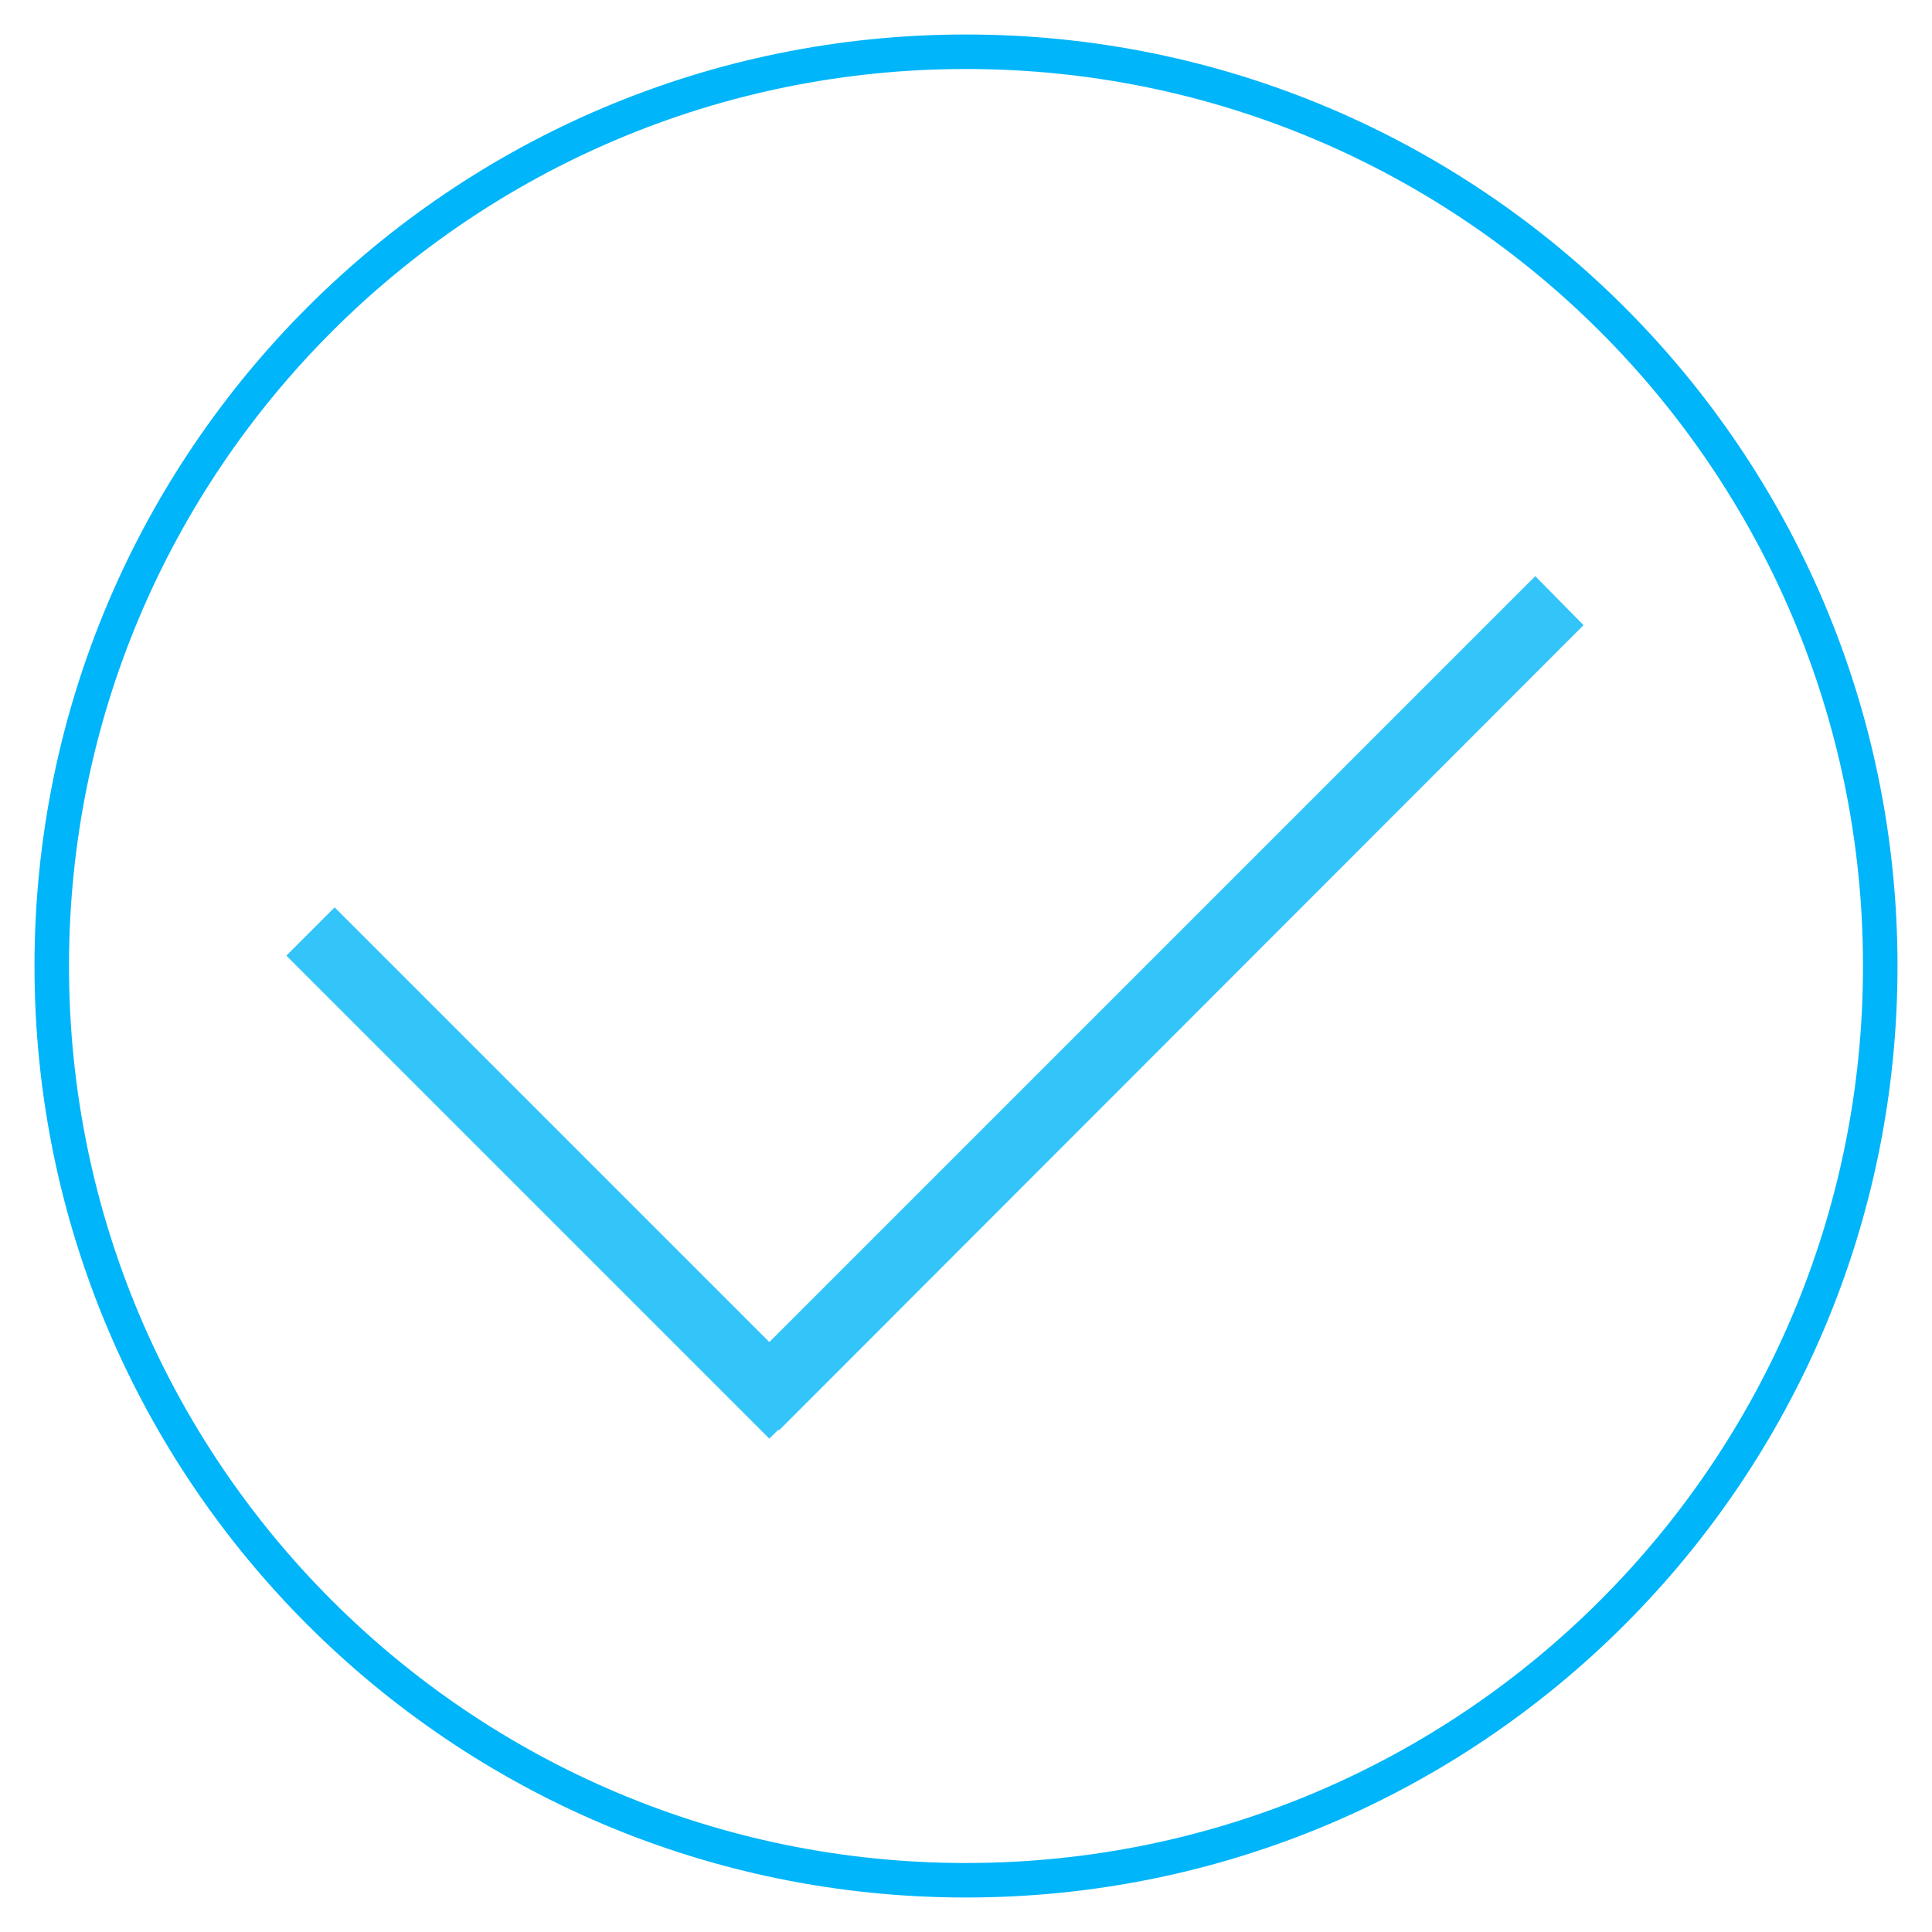
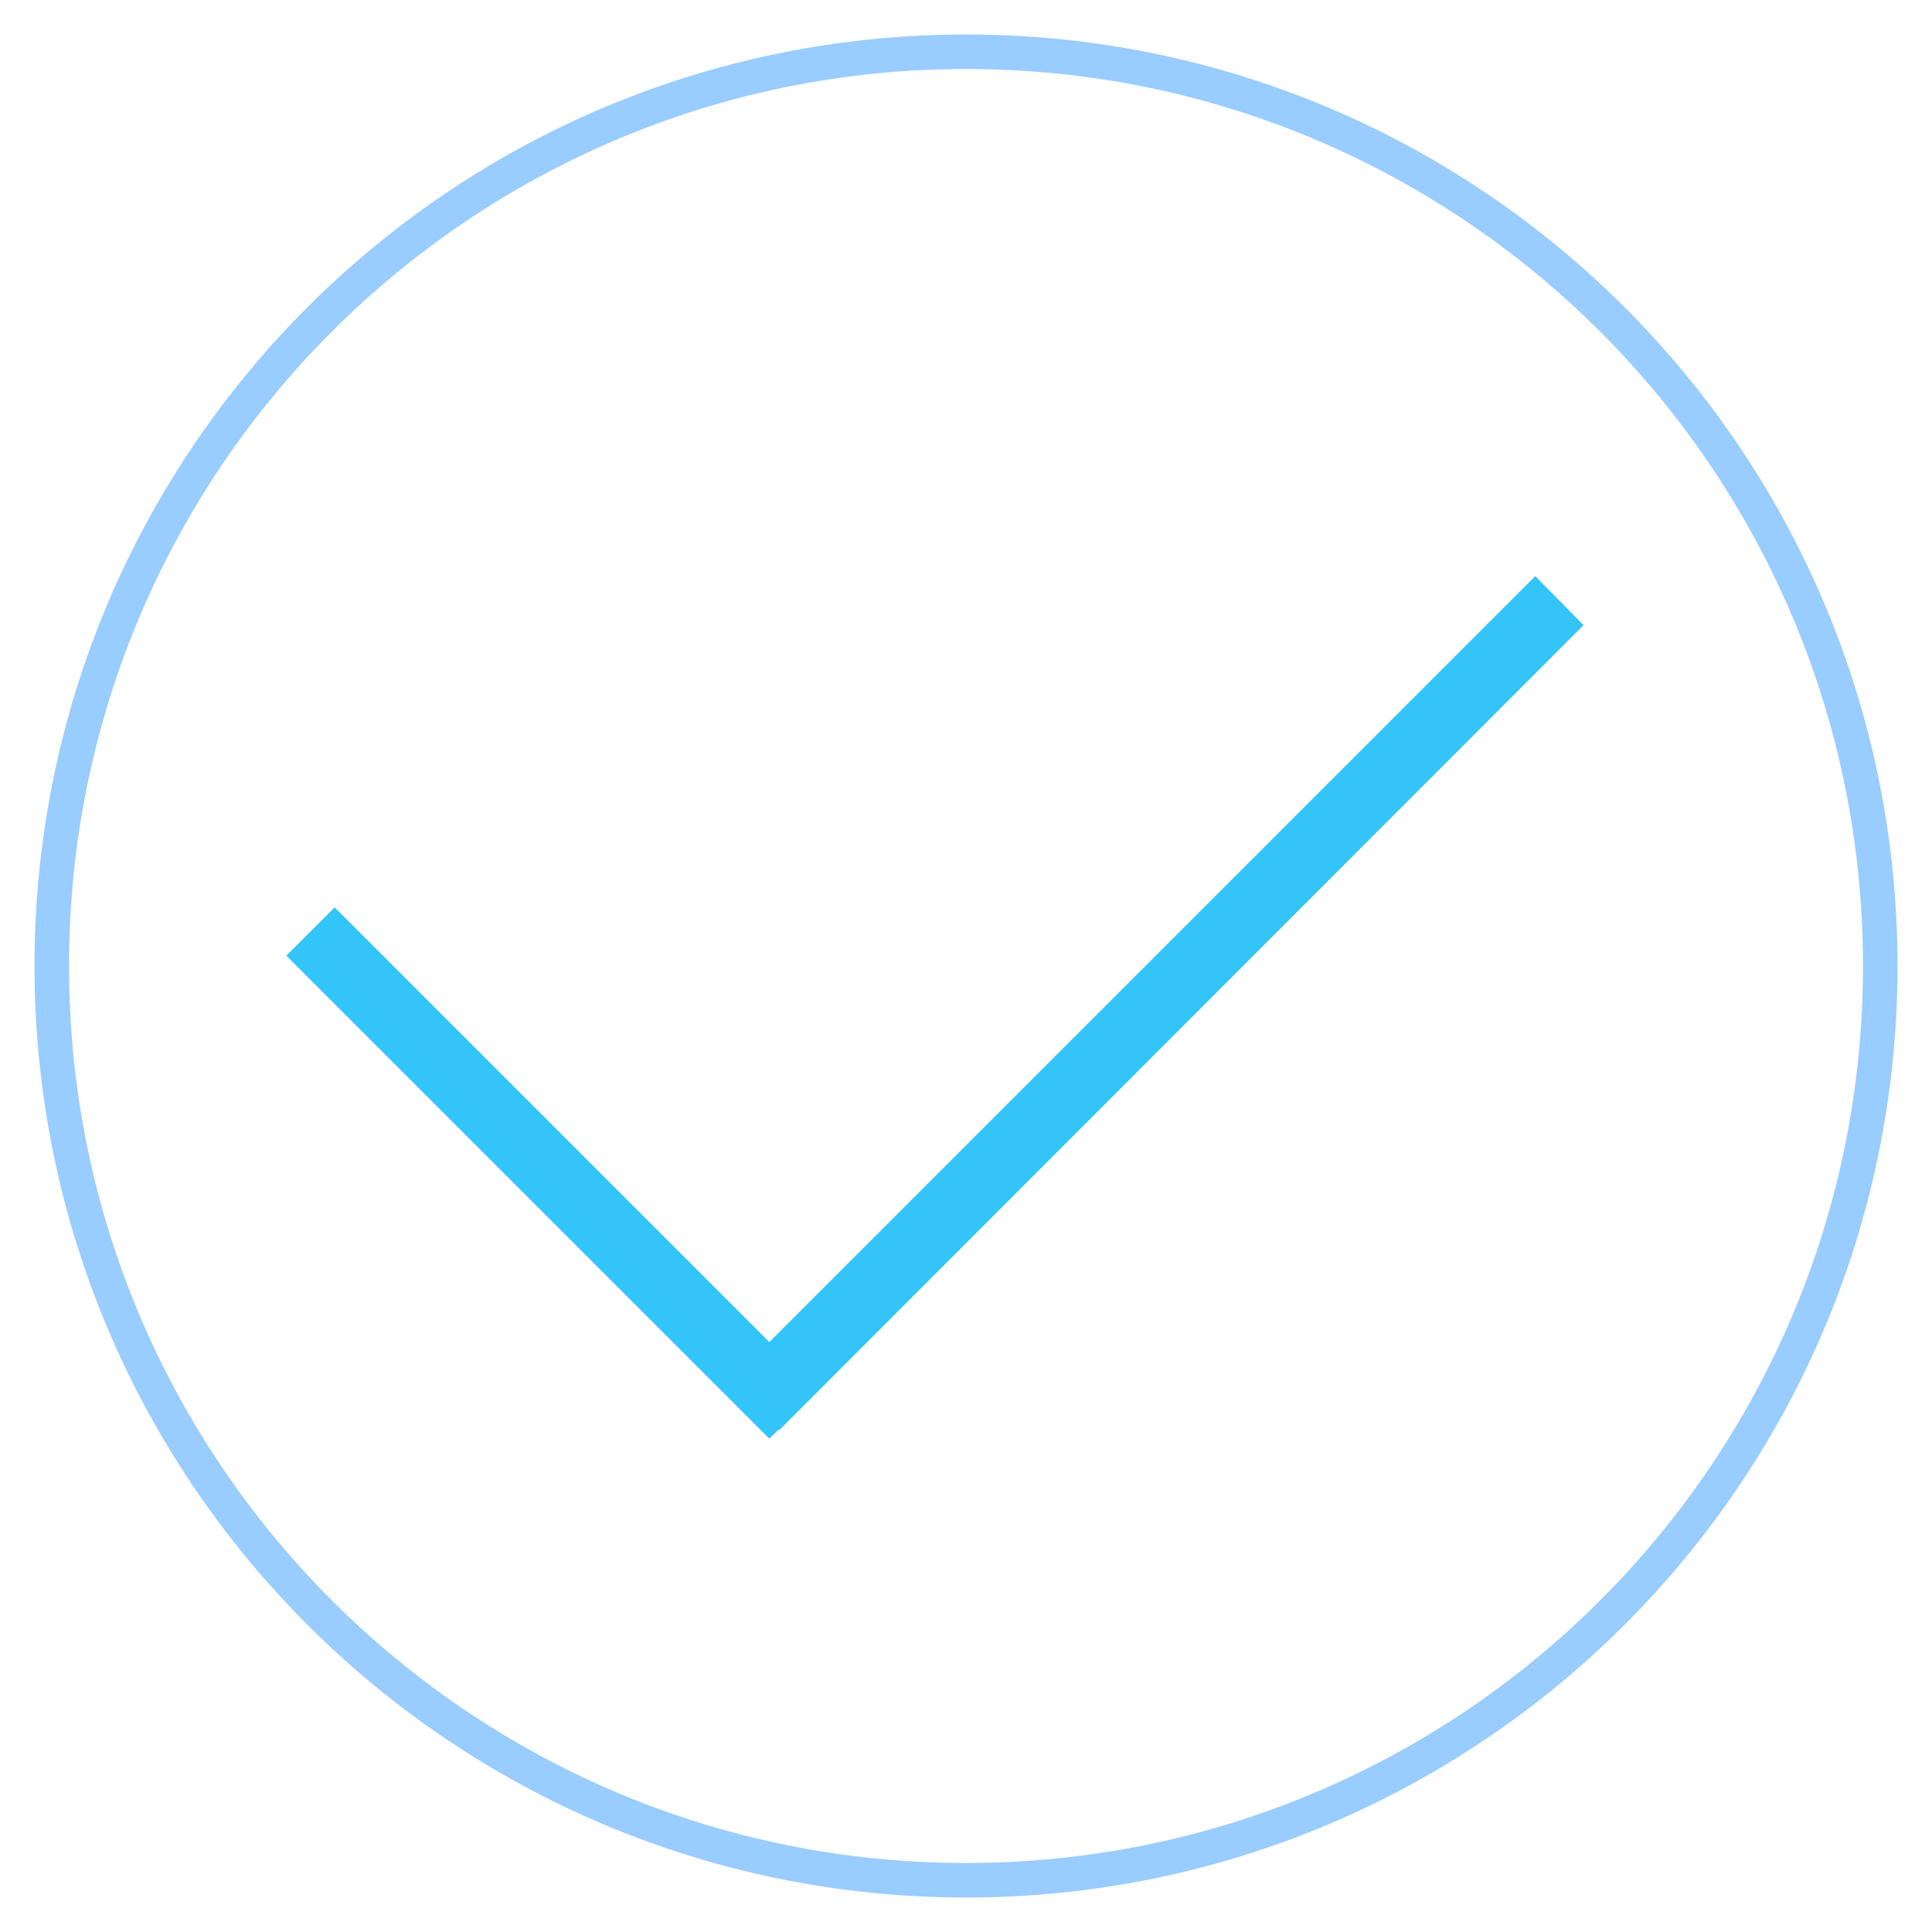
<svg xmlns="http://www.w3.org/2000/svg" width="28px" height="28px" viewBox="0 0 28 28">
  <clipPath id="clip0">
    <path fillRule="evenodd" d="M-1 29C-1 29-1-1-1-1-1-1 29-1 29-1 29-1 29 29 29 29 29 29-1 29-1 29ZM 14 1C 6.82 1 1 6.82 1 14 1 21.18 6.82 27 14 27 21.18 27 27 21.18 27 14 27 6.82 21.18 1 14 1Z" />
  </clipPath>
  <g>
-     <circle cx="14.00" cy="14.00" r="13.00" fill="none" stroke="rgb(0,181,249)" stroke-width="1.00px" clip-path="url(#clip0)" />
+     <circle cx="14.00" cy="14.00" r="13.00" fill="none" stroke="rgb(153,204,255)" stroke-width="1.00px" clip-path="url(#clip0)" />
    <path fillRule="evenodd" d="M 22.95 9.06C 22.95 9.06 11.29 20.73 11.29 20.73 11.29 20.73 11.28 20.72 11.28 20.72 11.28 20.72 11.15 20.85 11.15 20.85 11.15 20.85 4.15 13.85 4.15 13.85 4.15 13.85 4.85 13.15 4.85 13.15 4.85 13.15 11.15 19.45 11.15 19.45 11.15 19.45 22.25 8.35 22.25 8.35 22.25 8.35 22.95 9.06 22.95 9.06Z" fill="rgb(0,181,249)" opacity="0.80" />
  </g>
</svg>
